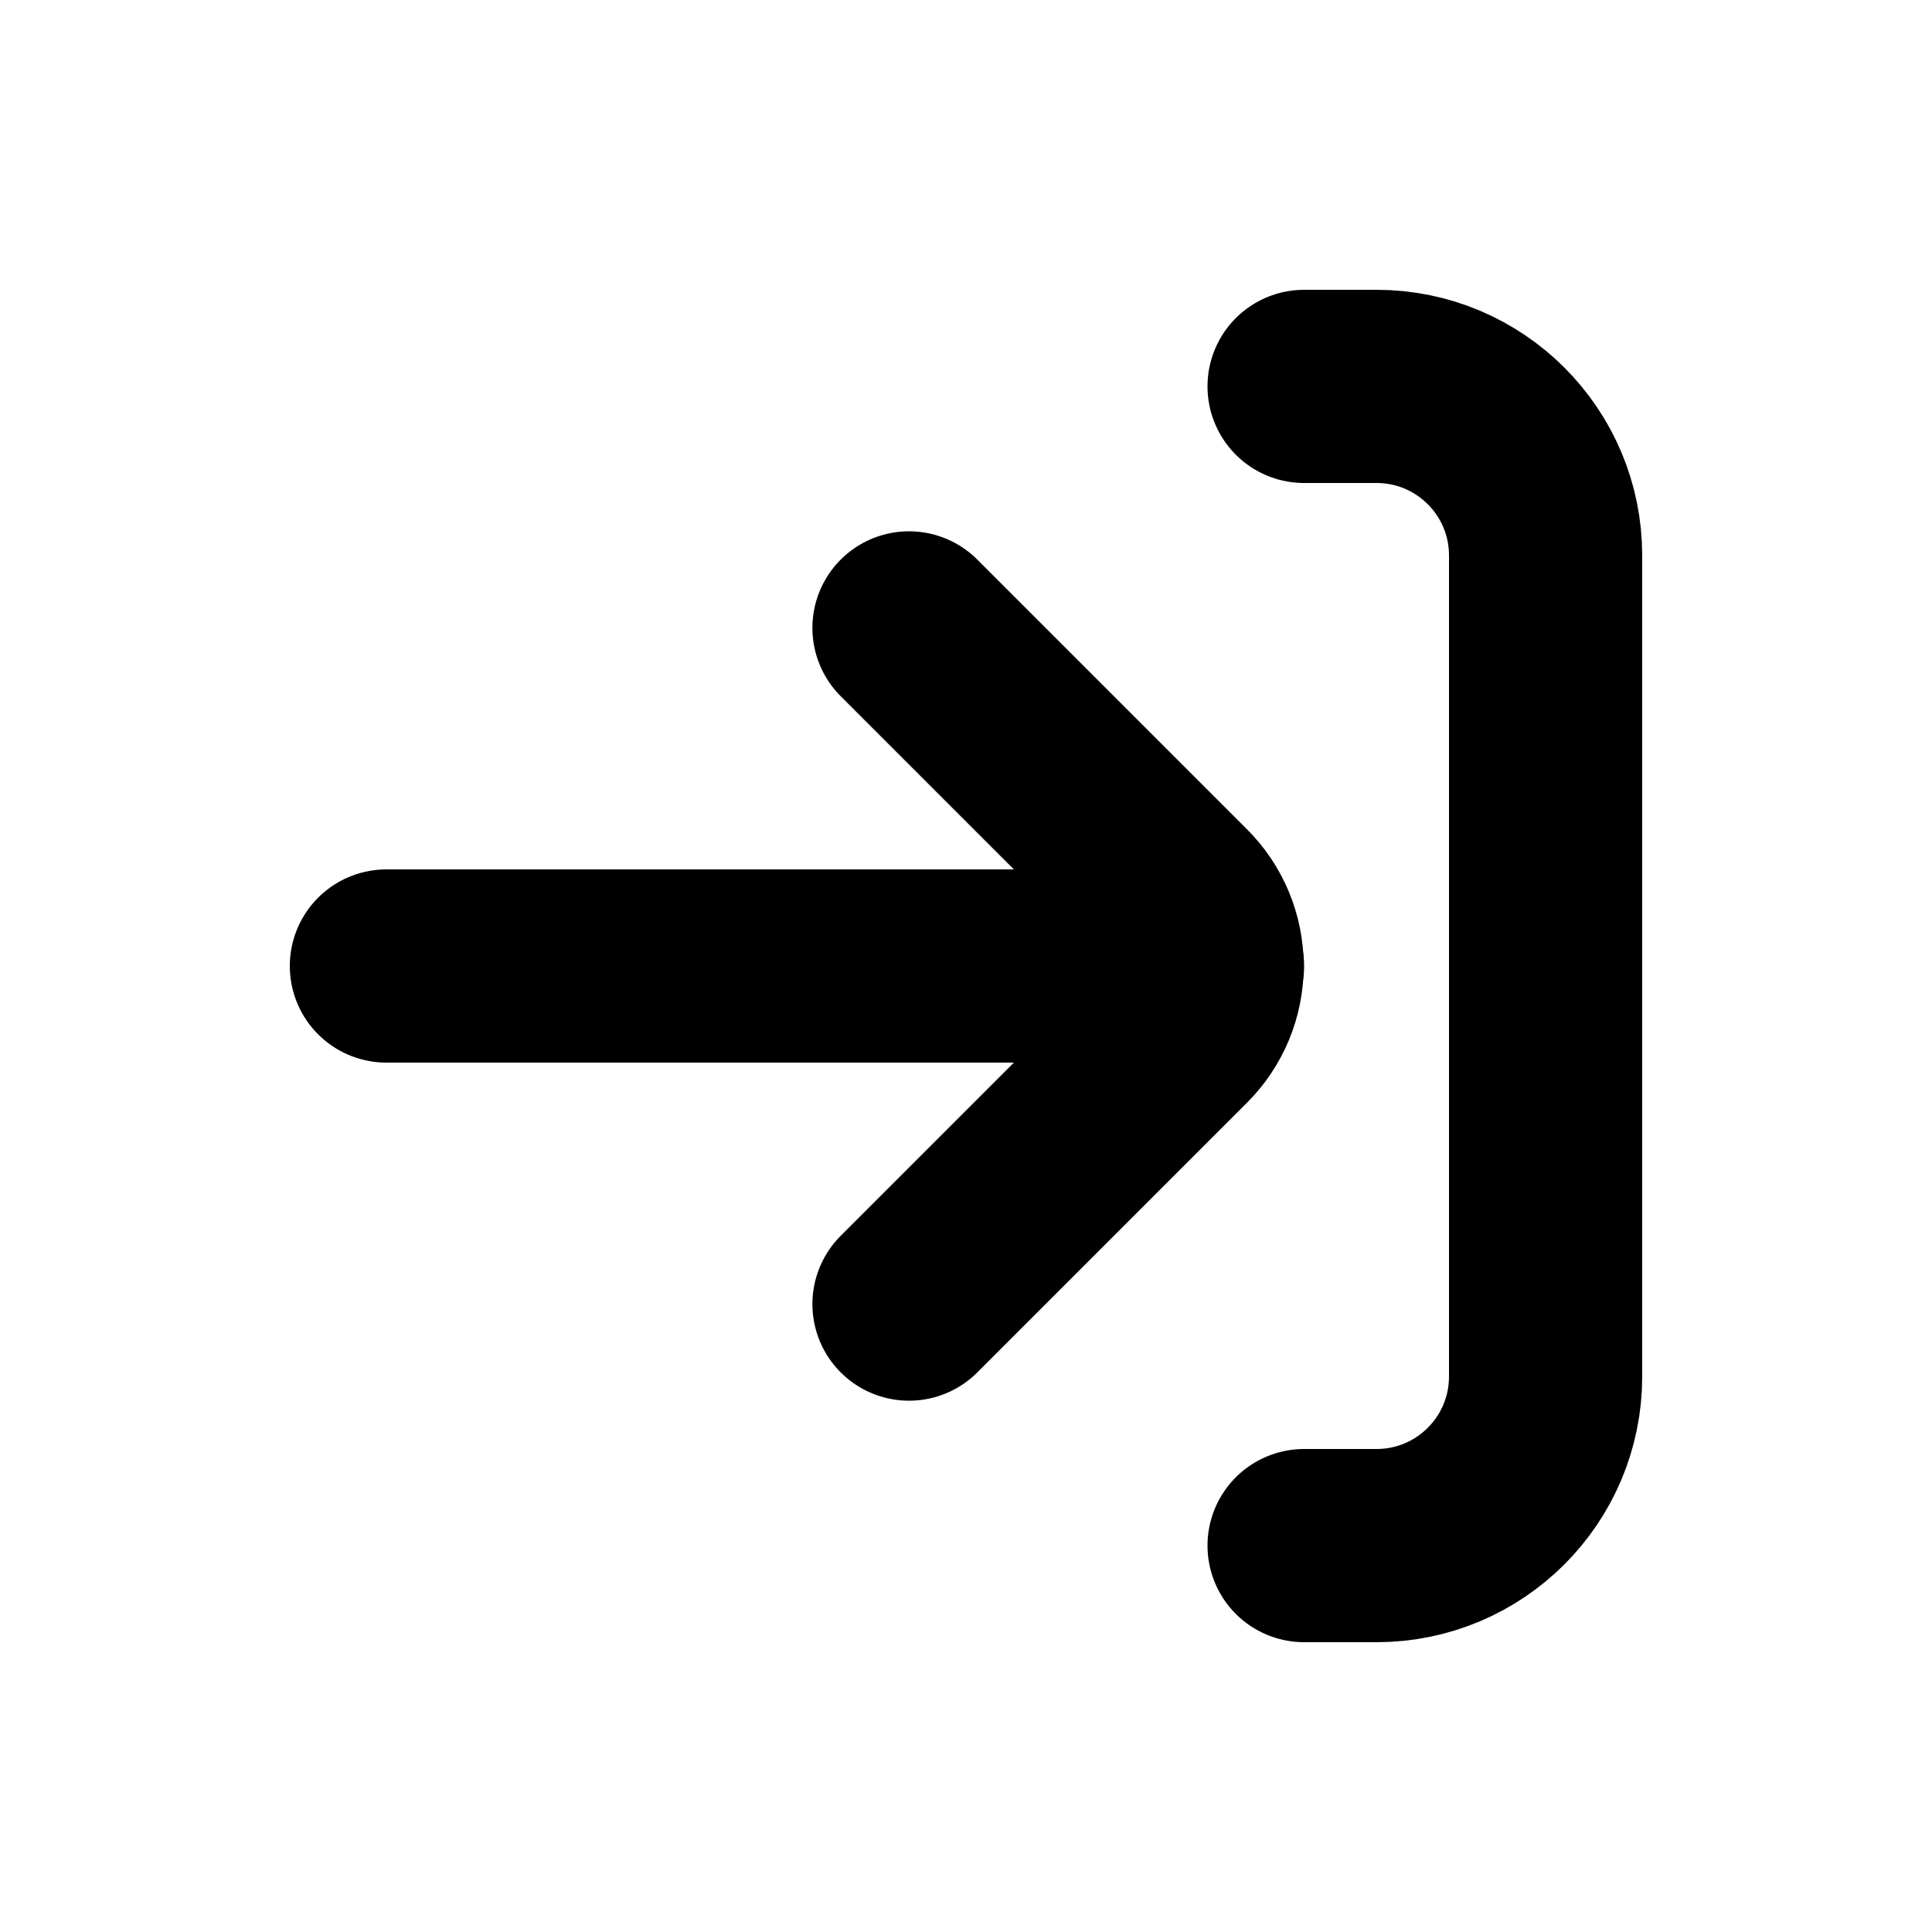
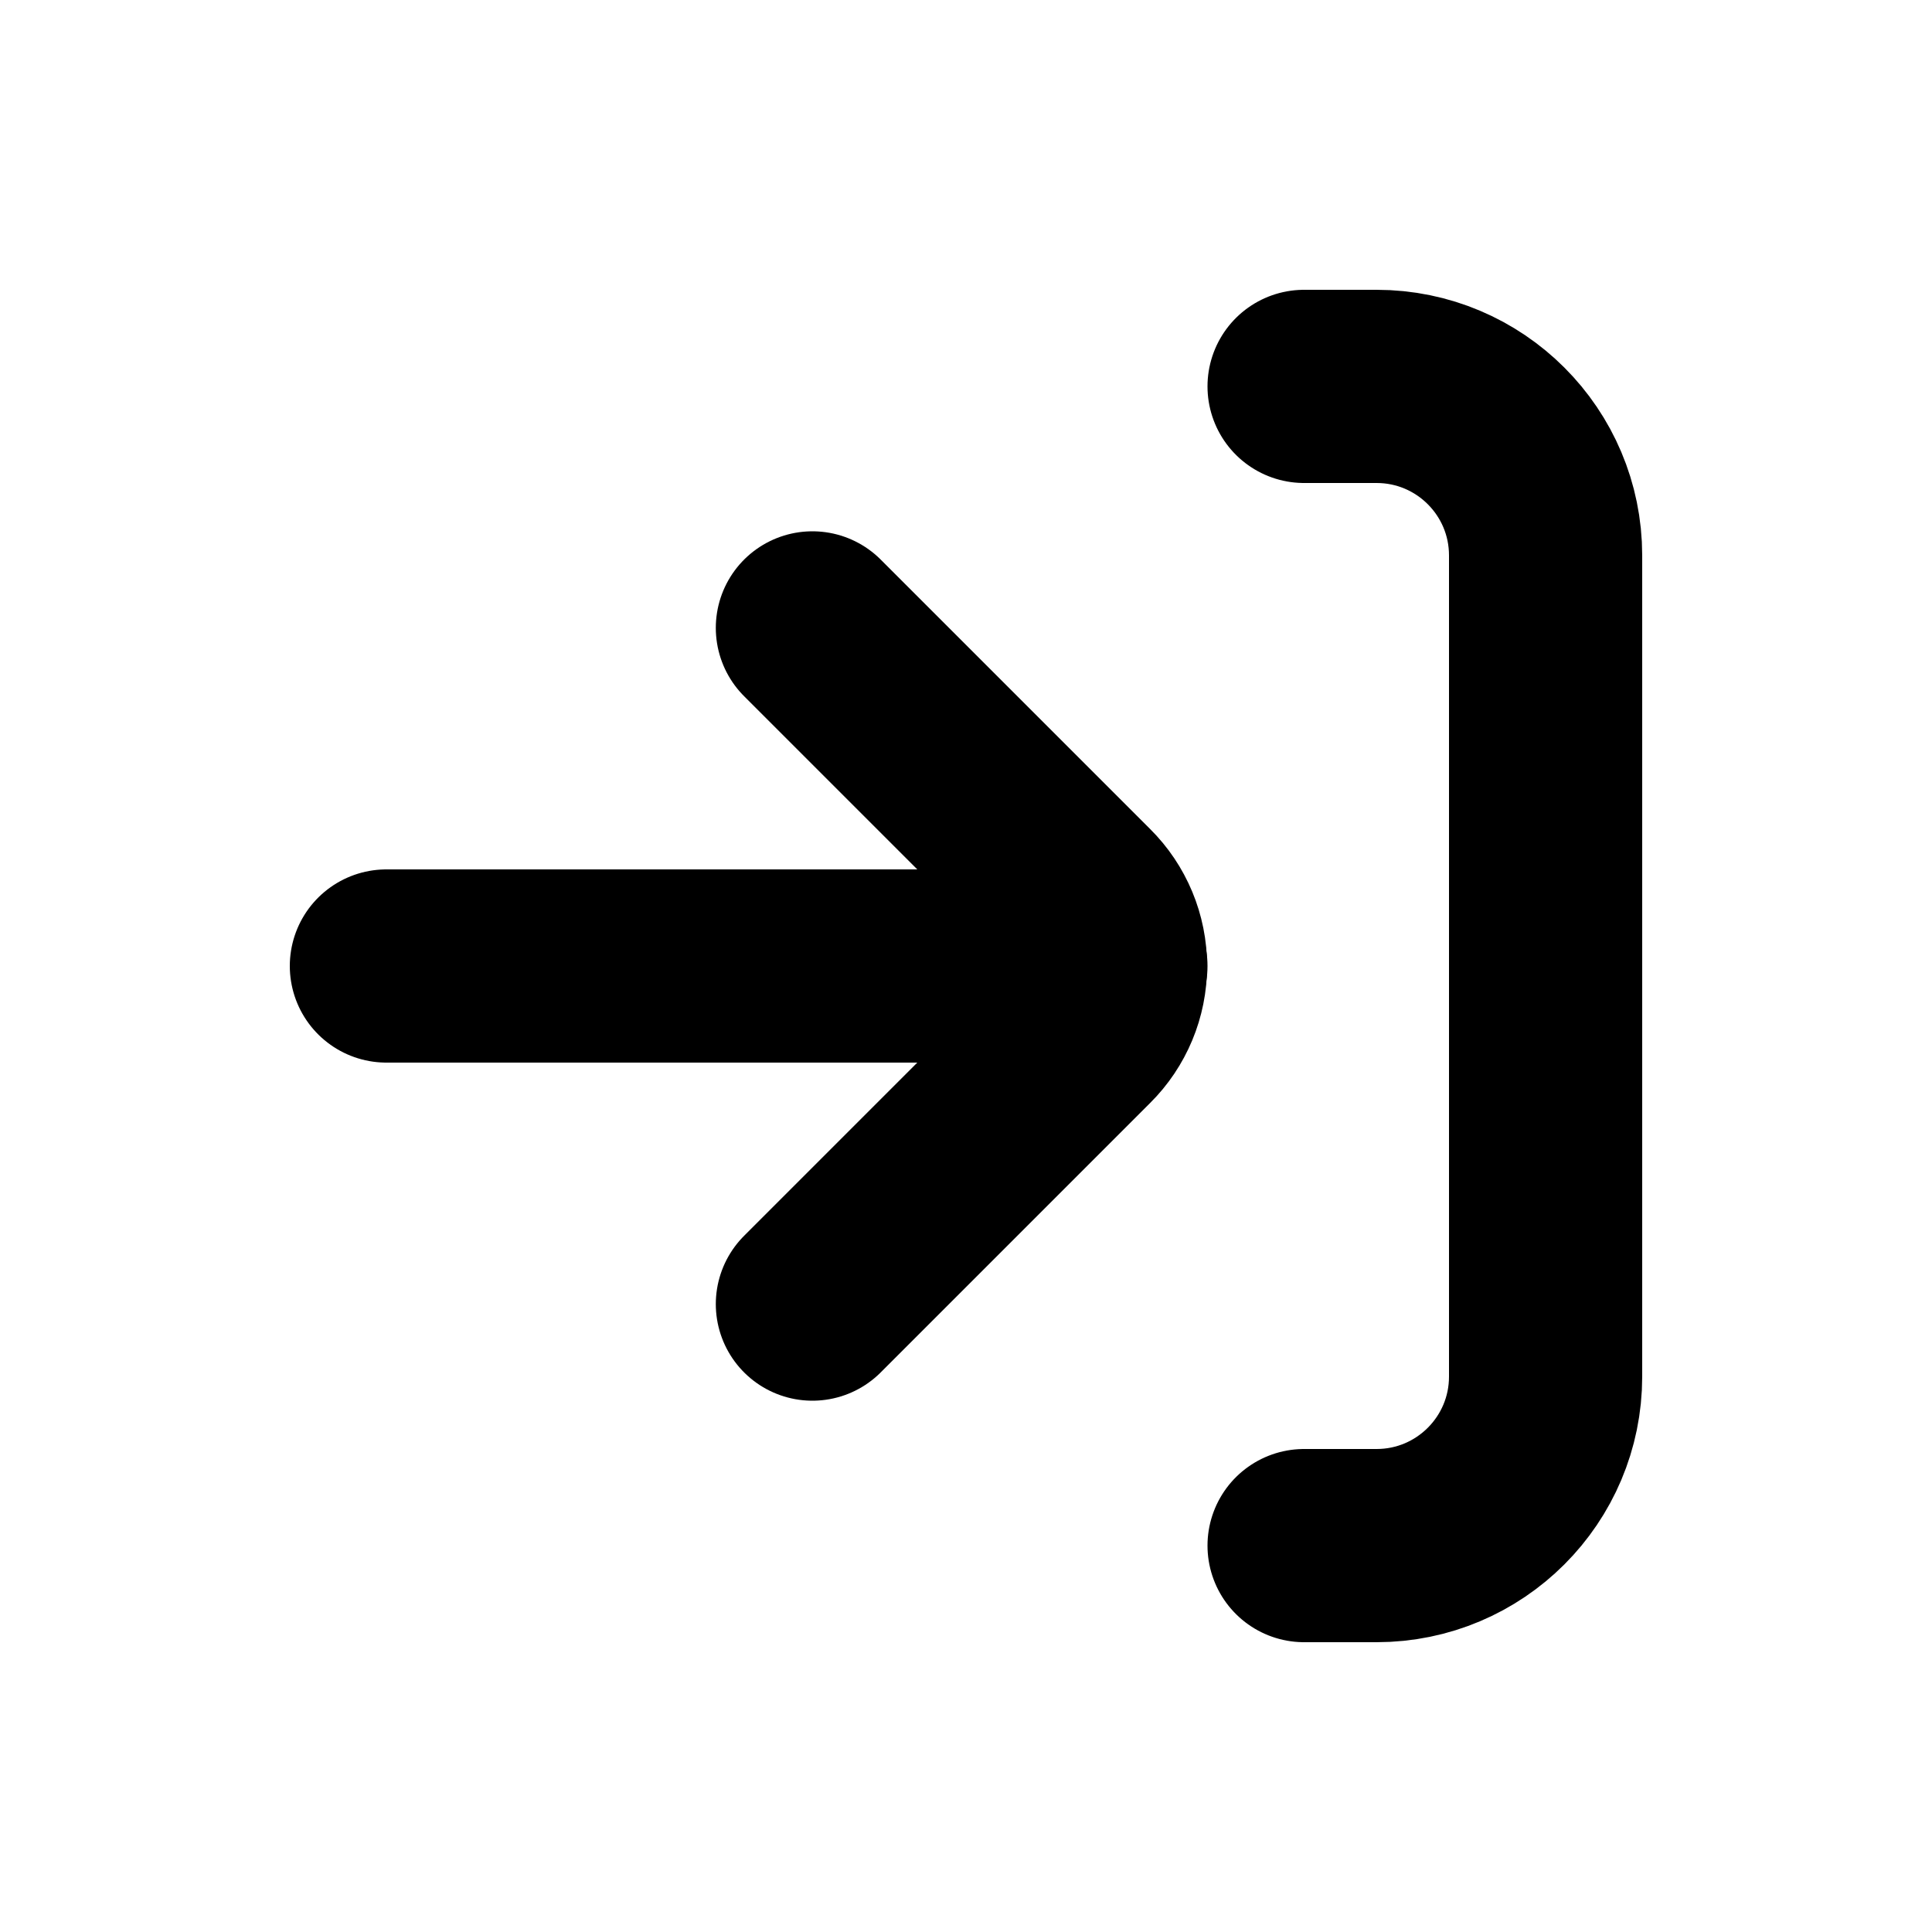
<svg xmlns="http://www.w3.org/2000/svg" viewBox="0 0 20 20" fill="none" stroke="currentColor" stroke-width="2" stroke-linecap="round" stroke-linejoin="round">
  <path d="M13.5 4H14.25A1.75 1.75 0 0 1 16 5.75V14.25A1.75 1.75 0 0 1 14.25 16H13.5" />
-   <path d="M9.41 6.5L12.2 9.29A1 1 0 0 1 12.2 10.71L9.41 13.5" />
-   <path d="M12.5 10H4" />
+   <path d="M8.41 6.5L11.2 9.29A1 1 0 0 1 11.2 10.71L8.41 13.5" />
+   <path d="M11.5 10H4" />
</svg>
